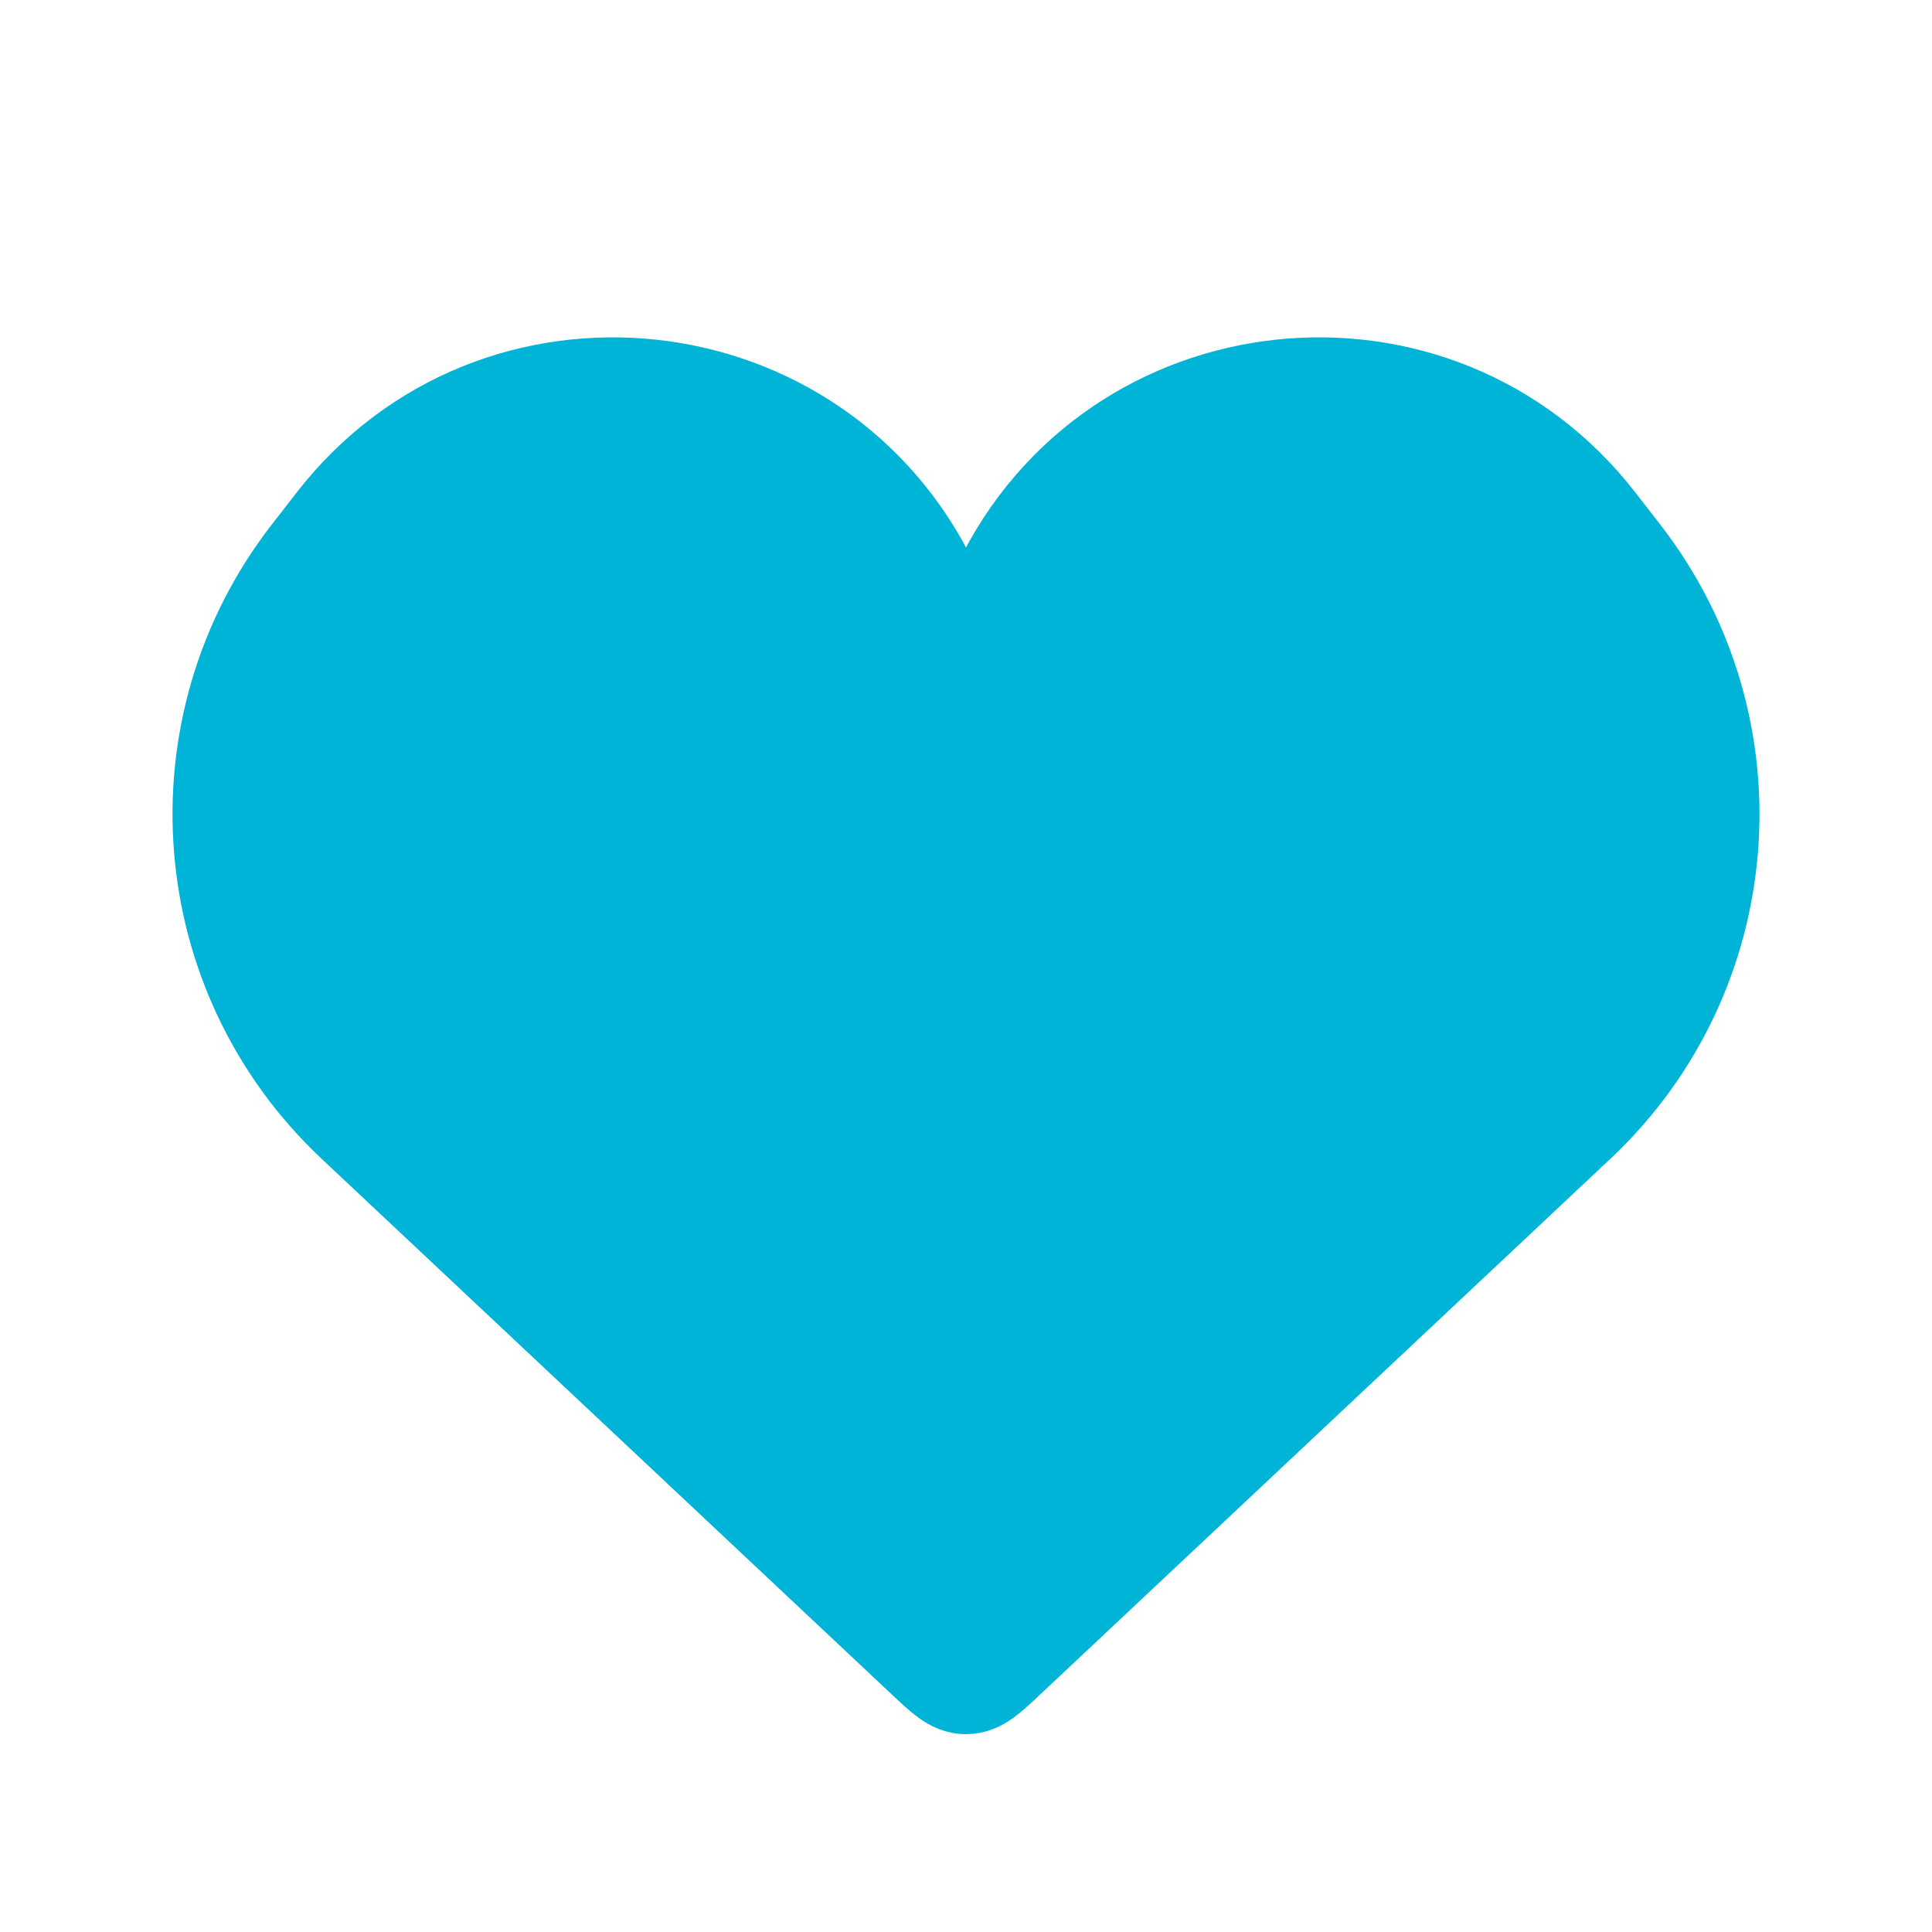
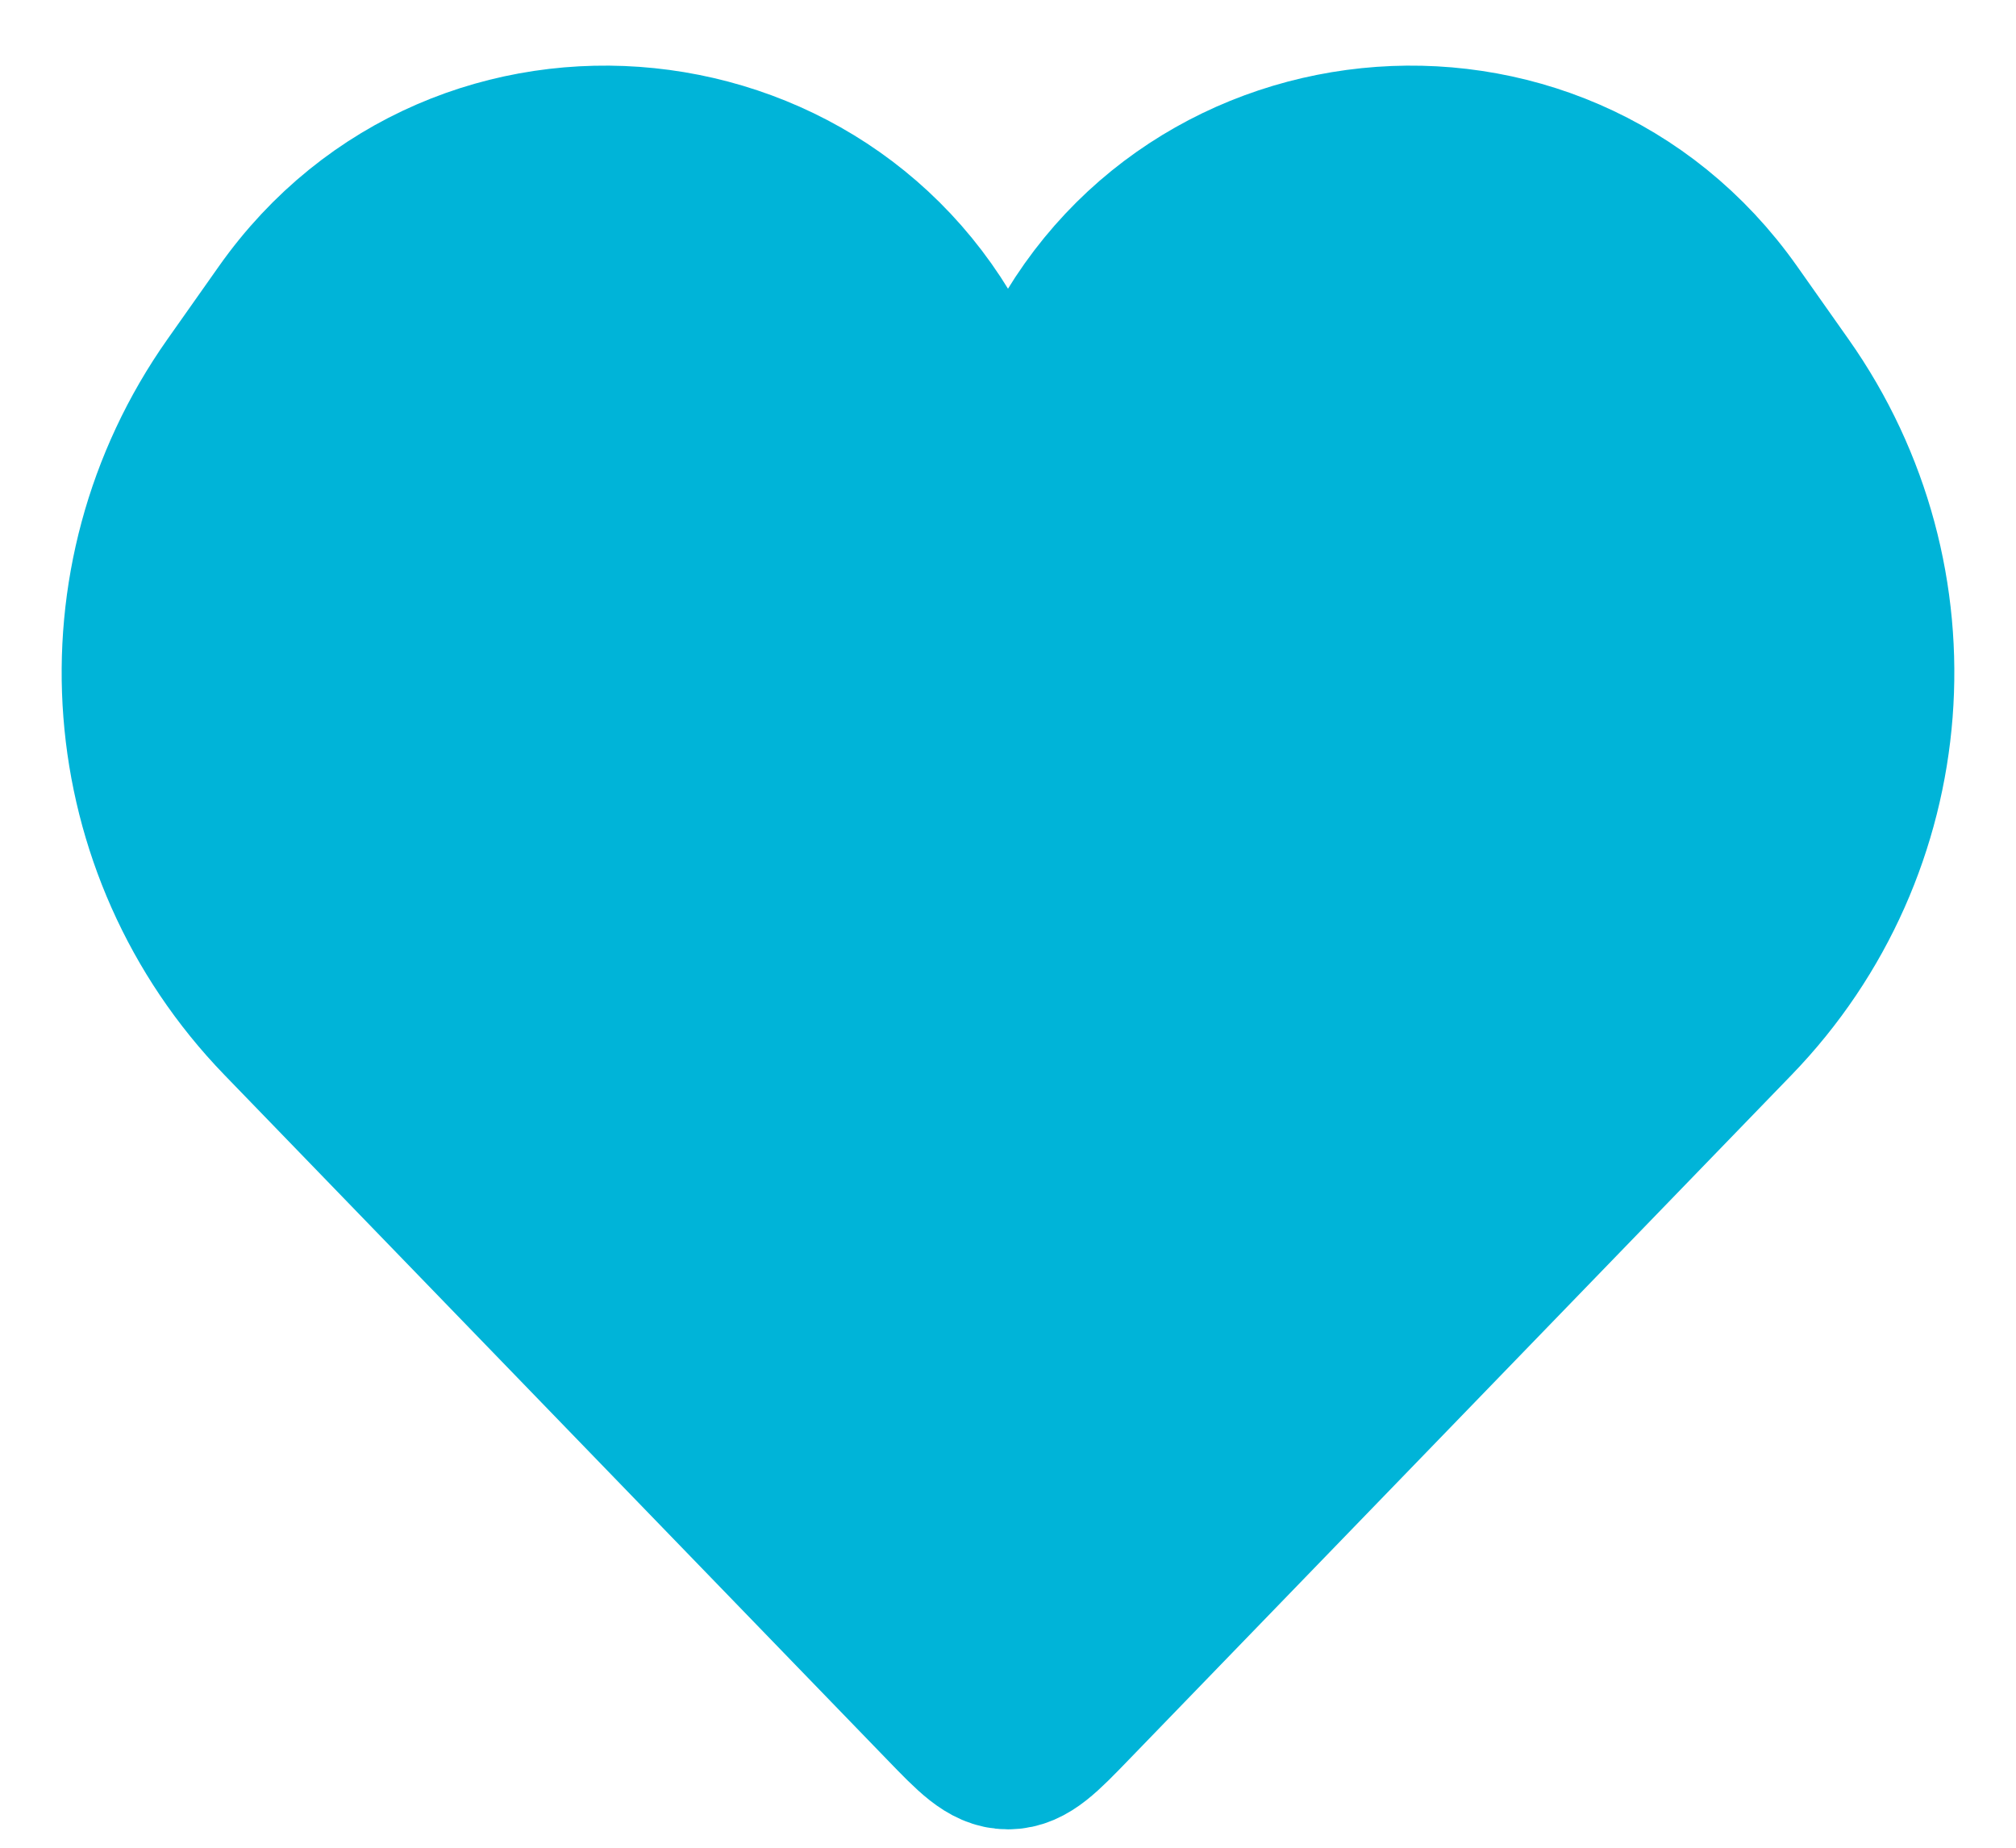
- <svg xmlns="http://www.w3.org/2000/svg" width="36" height="36" viewBox="0 0 36 36" fill="none">
-   <path d="M6.676 20.862L17.315 30.857C17.64 31.162 17.802 31.314 18 31.314C18.198 31.314 18.36 31.162 18.685 30.857L29.324 20.862C32.258 18.106 32.615 13.57 30.147 10.389L29.683 9.791C26.73 5.986 20.804 6.624 18.73 10.97C18.437 11.584 17.563 11.584 17.27 10.97C15.196 6.624 9.27 5.986 6.317 9.791L5.853 10.389C3.385 13.57 3.742 18.106 6.676 20.862Z" fill="#00B4D8" stroke="#00B4D8" stroke-width="2" />
+ <svg xmlns="http://www.w3.org/2000/svg" width="24" height="22" viewBox="0 0 24 22" fill="none">
+   <path d="M3.391 12.104L11.281 20.257C11.619 20.607 11.788 20.781 12 20.781C12.212 20.781 12.381 20.607 12.719 20.257L20.609 12.104C22.576 10.072 22.82 6.927 21.189 4.615L20.577 3.747C18.491 0.789 13.972 1.254 12.532 4.574C12.33 5.04 11.67 5.04 11.468 4.574C10.028 1.254 5.509 0.789 3.423 3.747L2.811 4.615C1.18 6.927 1.424 10.072 3.391 12.104Z" fill="#00B4D8" stroke="#00B4D8" stroke-width="2" />
</svg>
